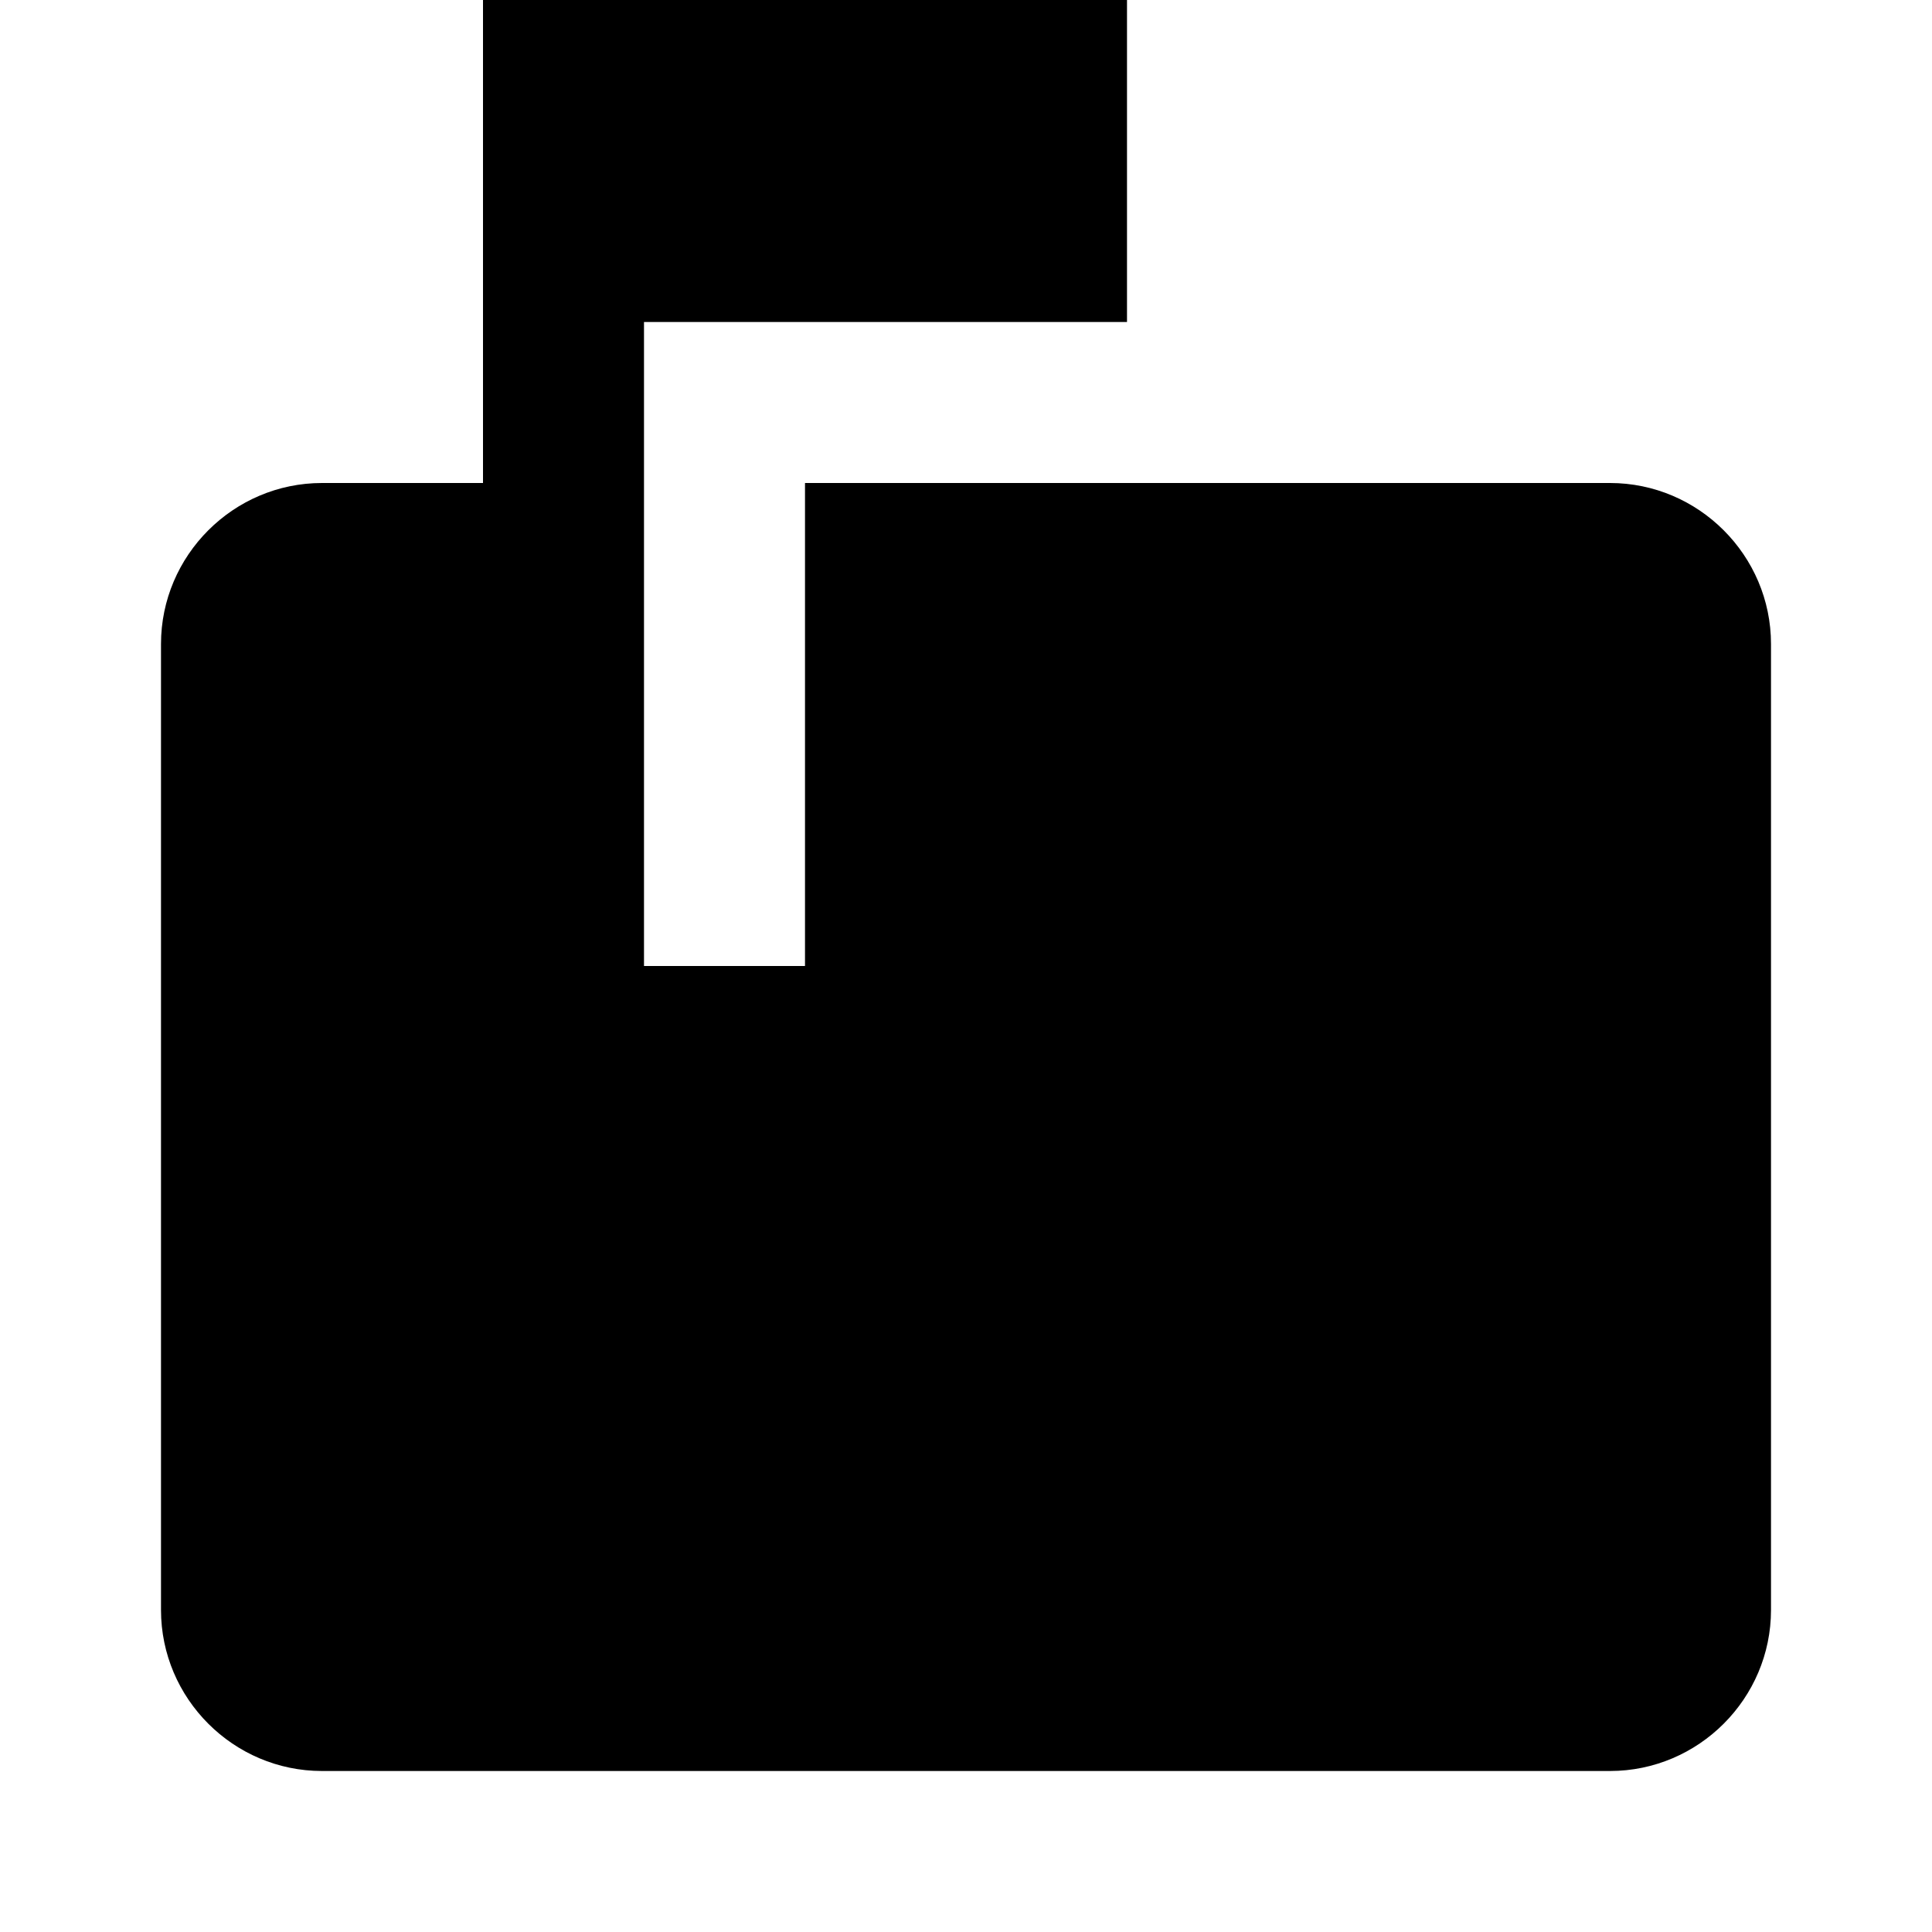
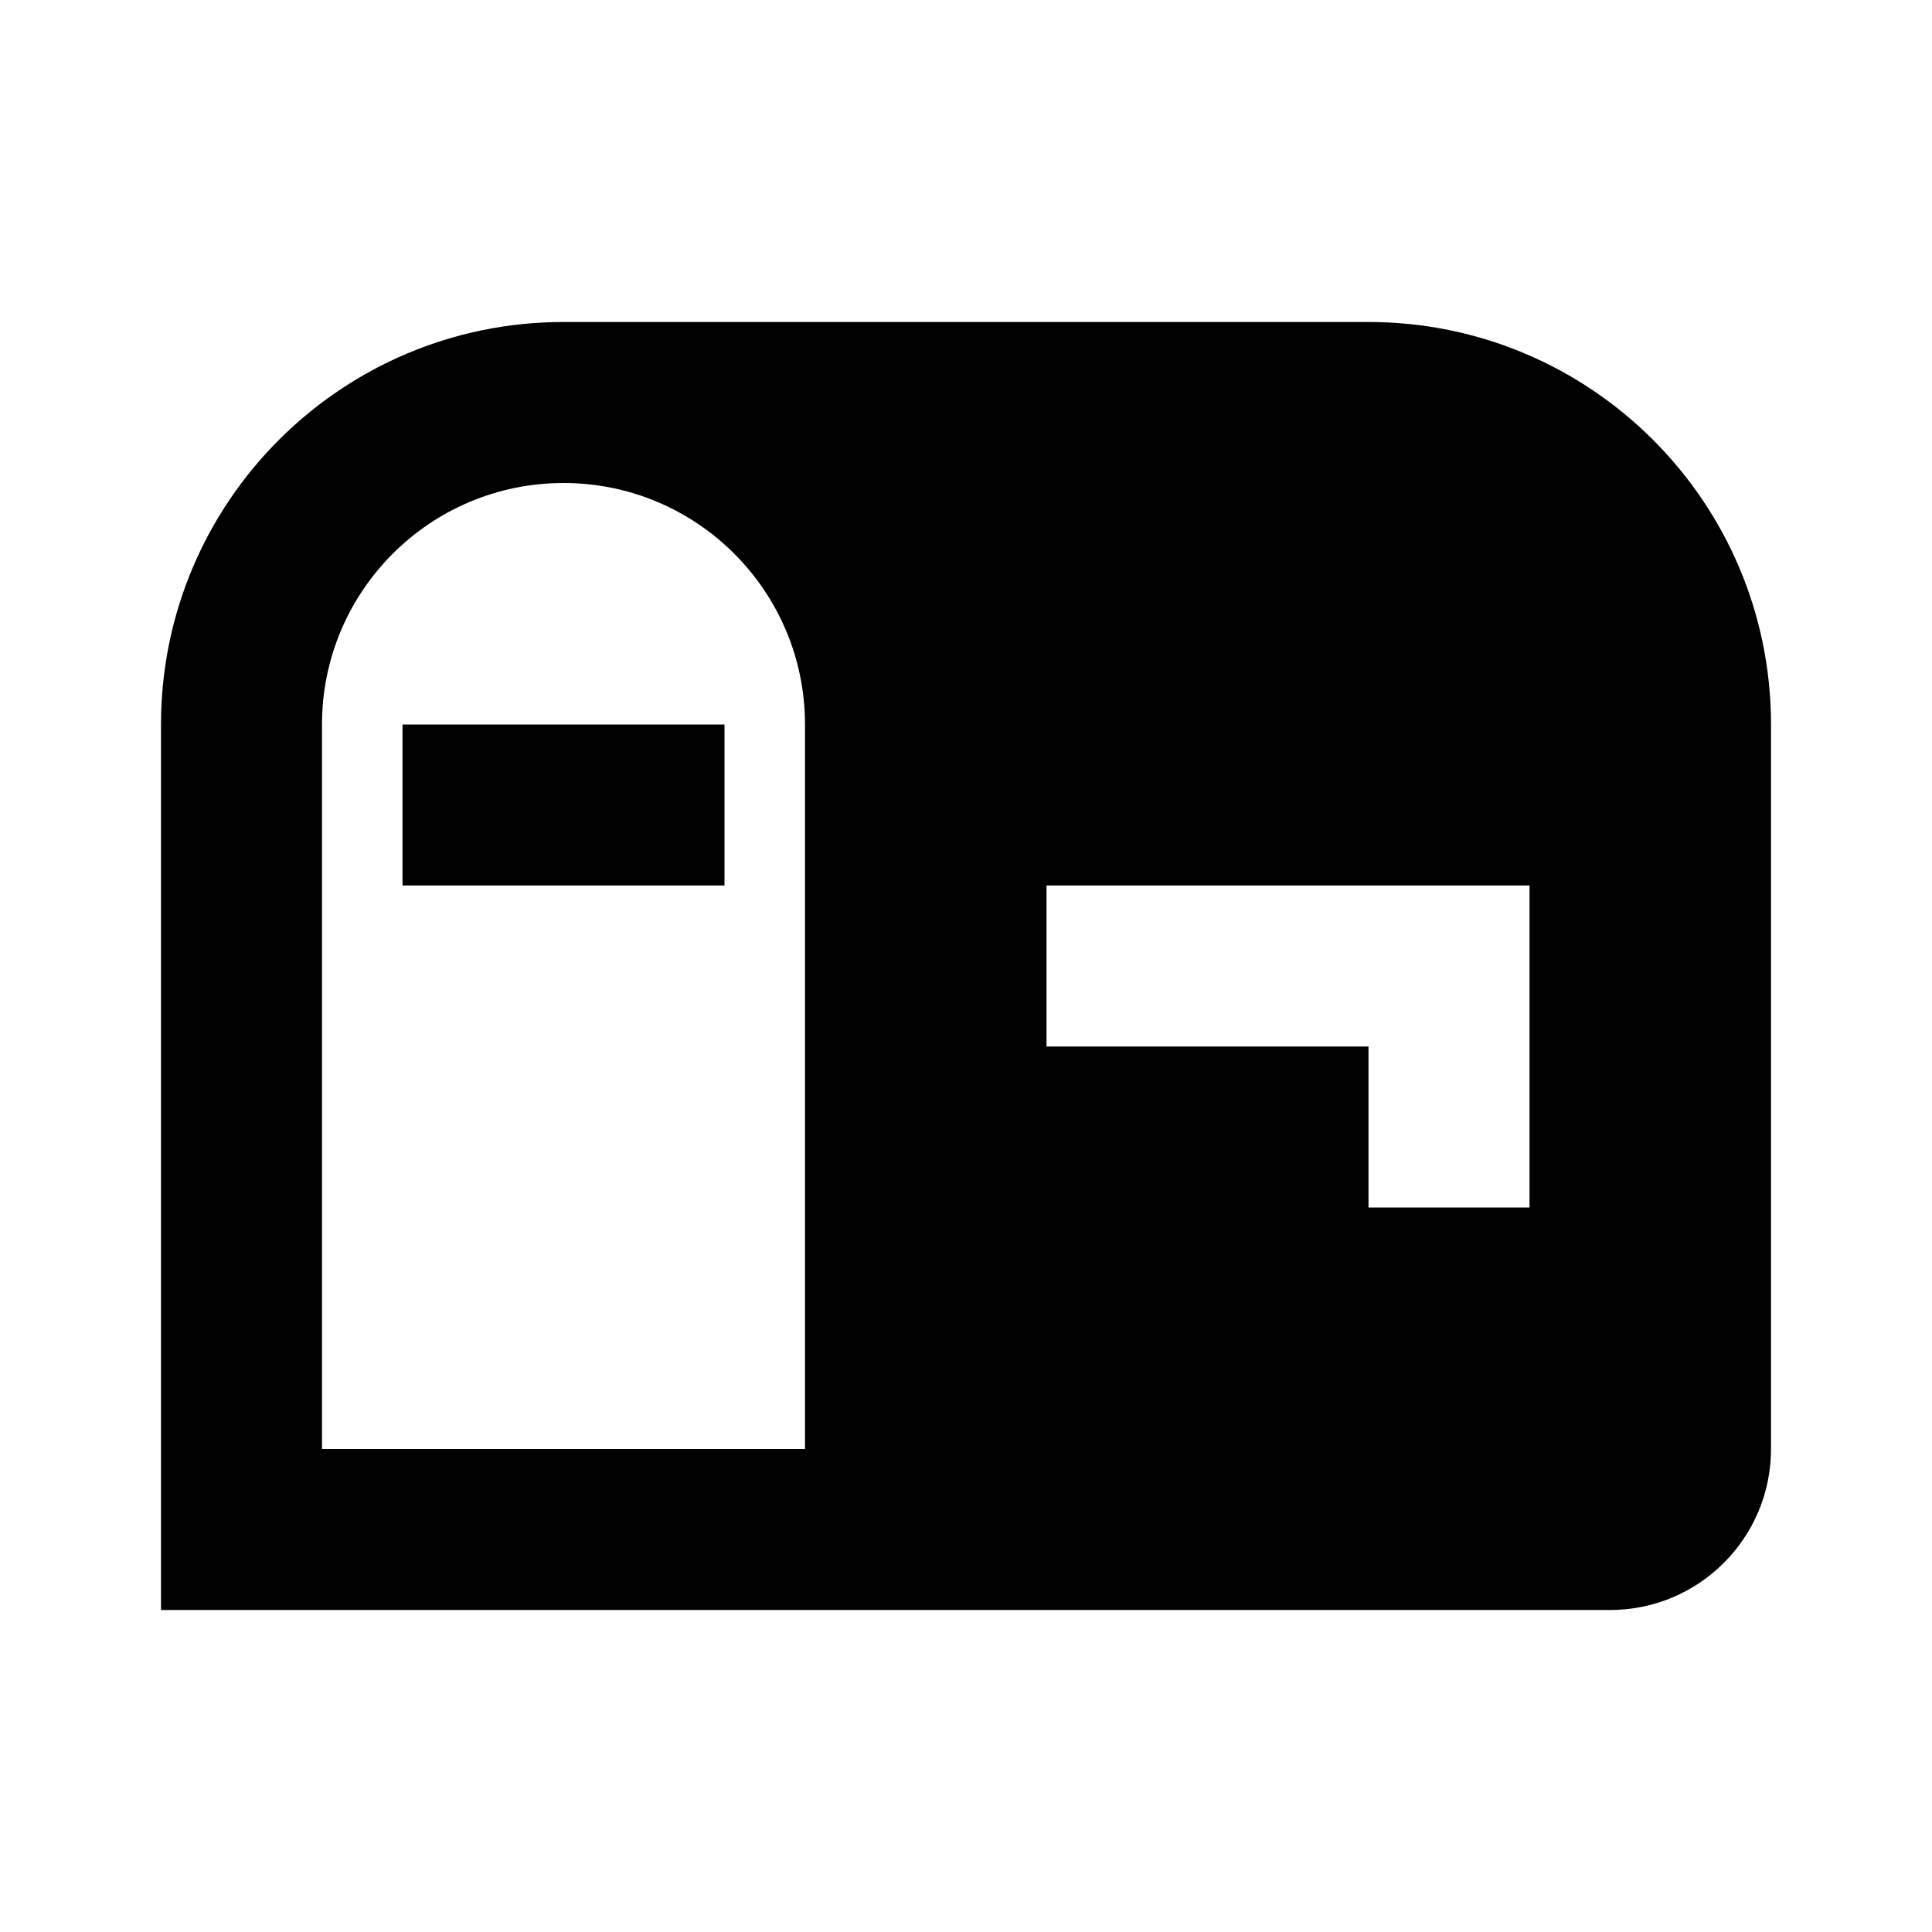
<svg xmlns="http://www.w3.org/2000/svg" version="1.1" baseProfile="full" width="24" height="24" viewBox="0 0 24.00 24.00" enable-background="new 0 0 24.00 24.00" xml:space="preserve">
-   <path fill="#000000" fill-opacity="1" stroke-width="1.333" stroke-linejoin="miter" d="M 20,6L 10,6L 10,12L 8,12L 8,4L 14,4L 14,0L 6,0L 6,6L 4,6C 2.9,6 2,6.9 2,8L 2,20C 2,21.1 2.9,22 4,22L 20,22C 21.1,22 22,21.1 22,20L 22,8C 22,6.9 21.1,6 20,6 Z " />
+   <path fill="#000000" fill-opacity="1" stroke-width="1.333" stroke-linejoin="miter" d="M 17,4L 7,4C 4.239,4 2,6.239 2,9L 2,20L 20,20C 21.105,20 22,19.105 22,18L 22,9C 22,6.239 19.761,4 17,4 Z M 10,18L 4,18L 4,9C 4,7.343 5.343,6 7,6C 8.657,6 10,7.343 10,9L 10,18 Z M 19,15L 17,15L 17,13L 13,13L 13,11L 19,11L 19,15 Z M 9,11L 5,11L 5,9L 9,9L 9,11 Z " />
</svg>
